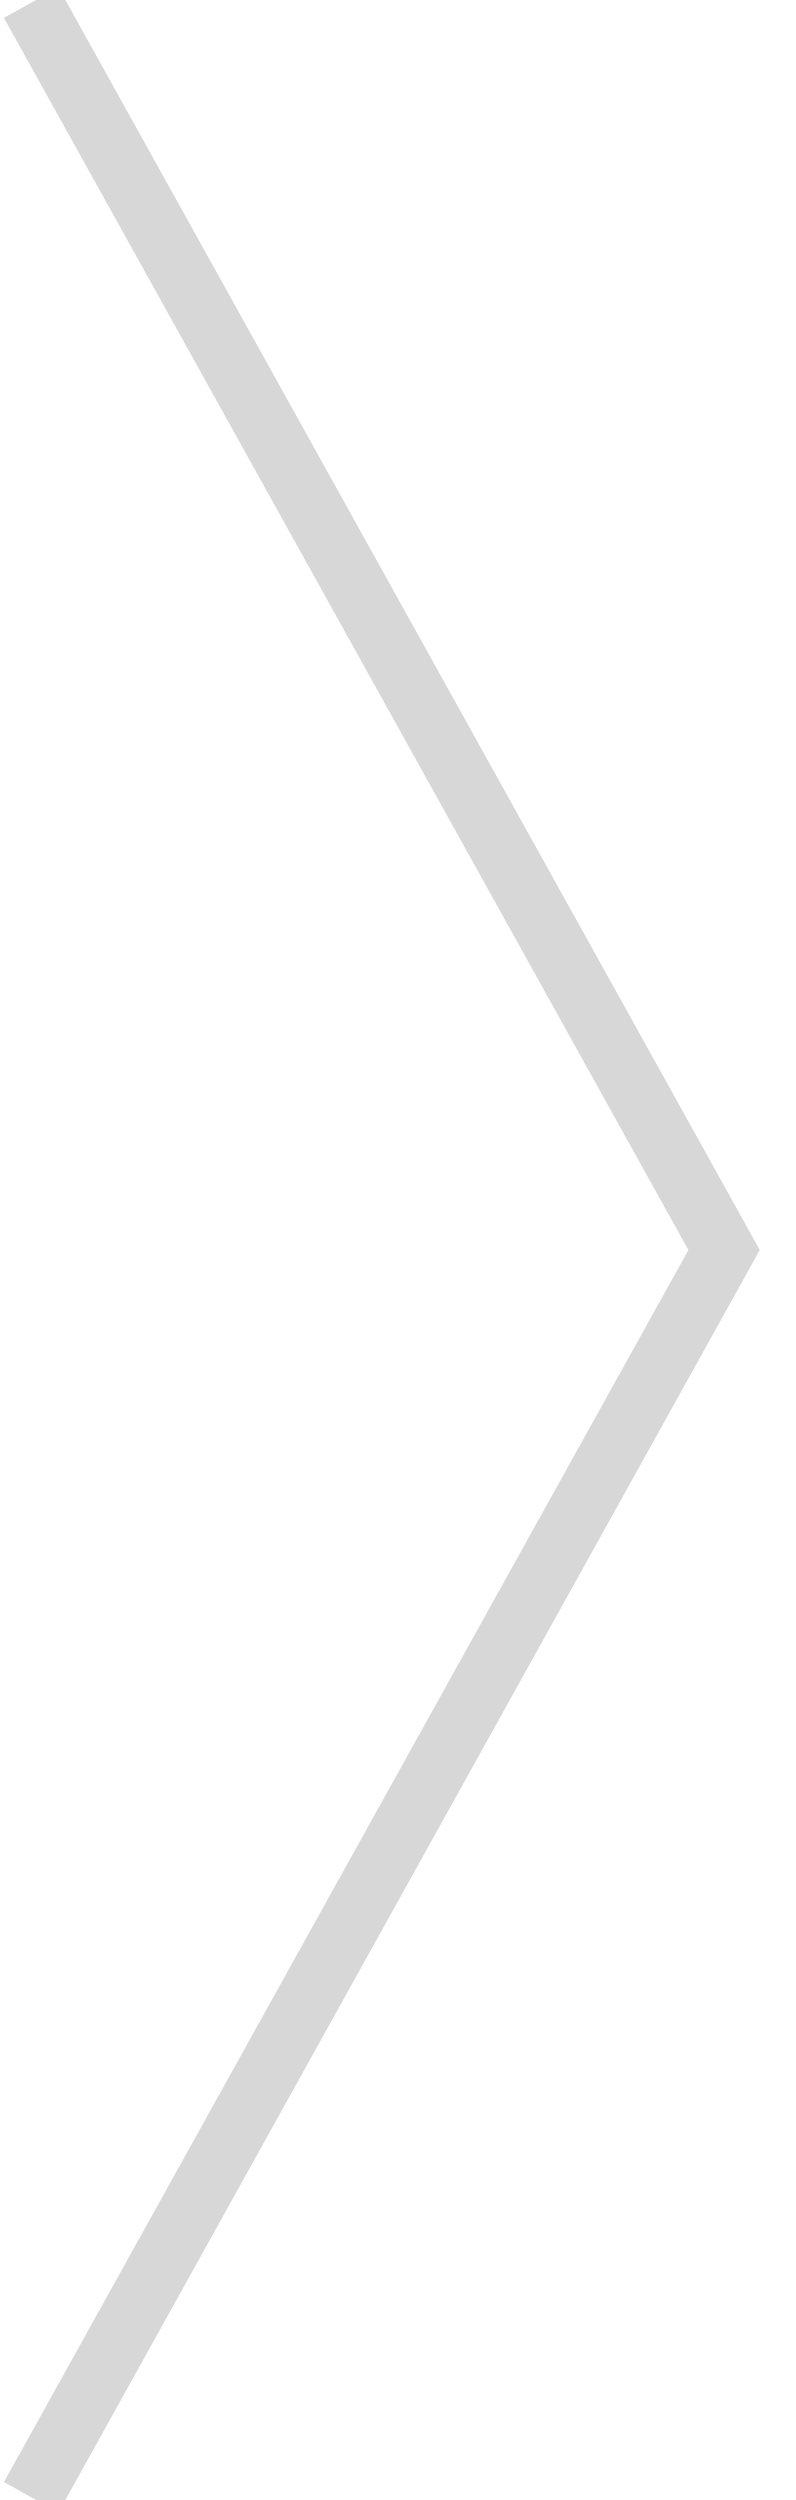
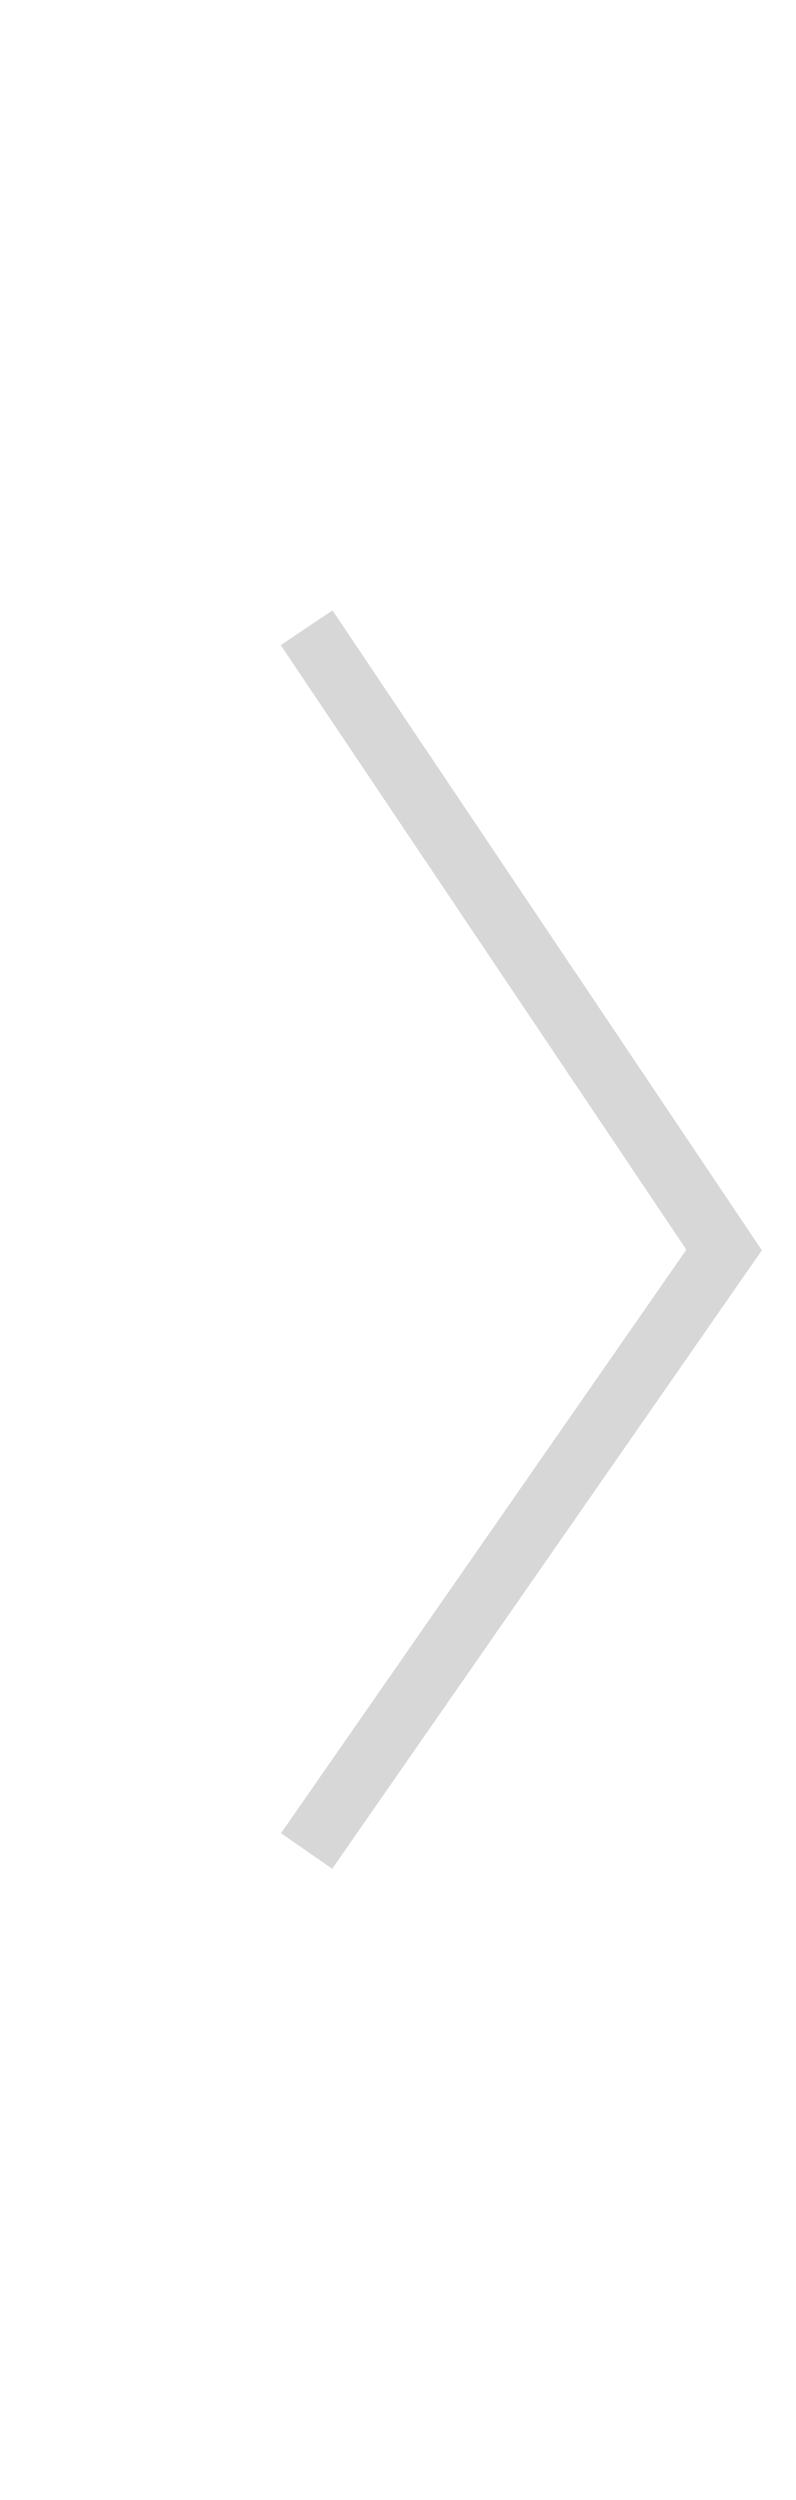
- <svg xmlns="http://www.w3.org/2000/svg" height="44" width="14" version="1.1">
-   <path d="m0.549 0.048 12.195 21.952-12.195 21.951 12.195-21.951z" stroke="#d7d7d7" stroke-linecap="round" stroke-miterlimit="31.2" stroke-width="1.098" fill="#F00" />
+ <svg xmlns="http://www.w3.org/2000/svg" height="44" width="14" version="1.1" id="svg2">
+   <defs id="defs8" />
+   <path d="M 5.396,11.048 12.744,22 5.396,32.578 12.744,22 Z" stroke-miterlimit="31.2" id="path4" style="fill:#00ffff;stroke:#d7d7d7;stroke-width:1.098;stroke-linecap:round;stroke-miterlimit:31.2;stroke-opacity:1" />
</svg>
